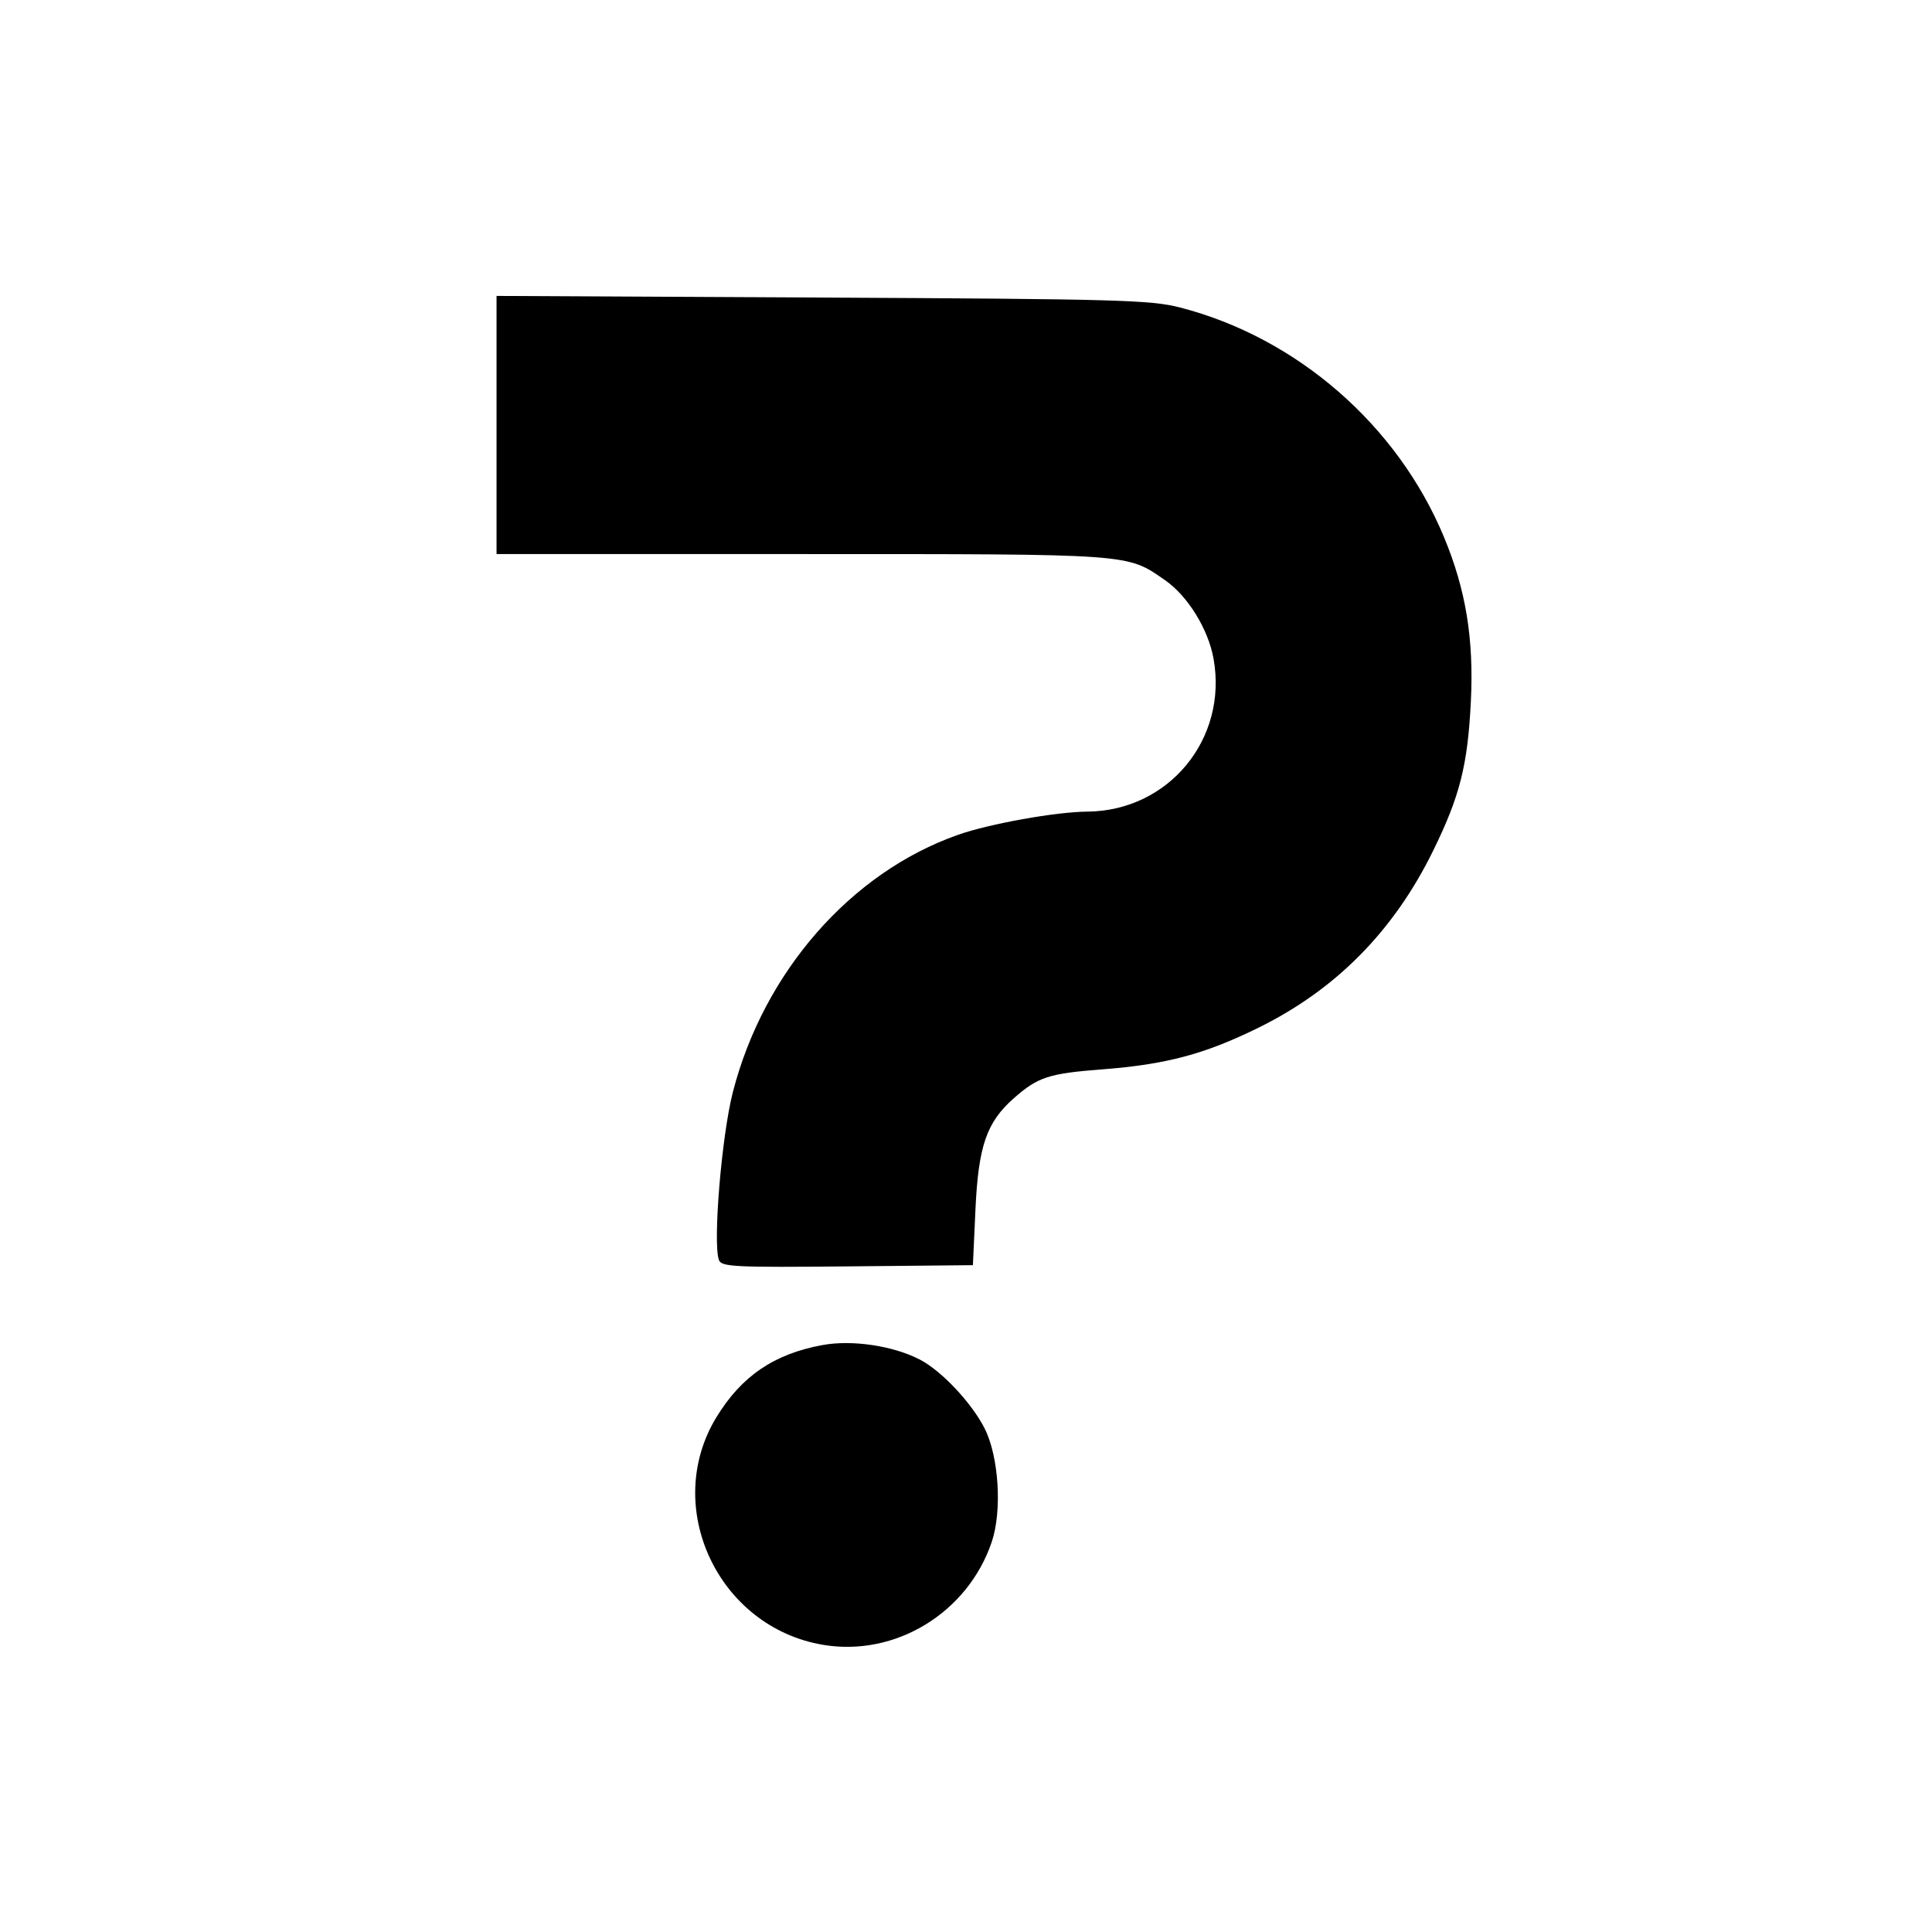
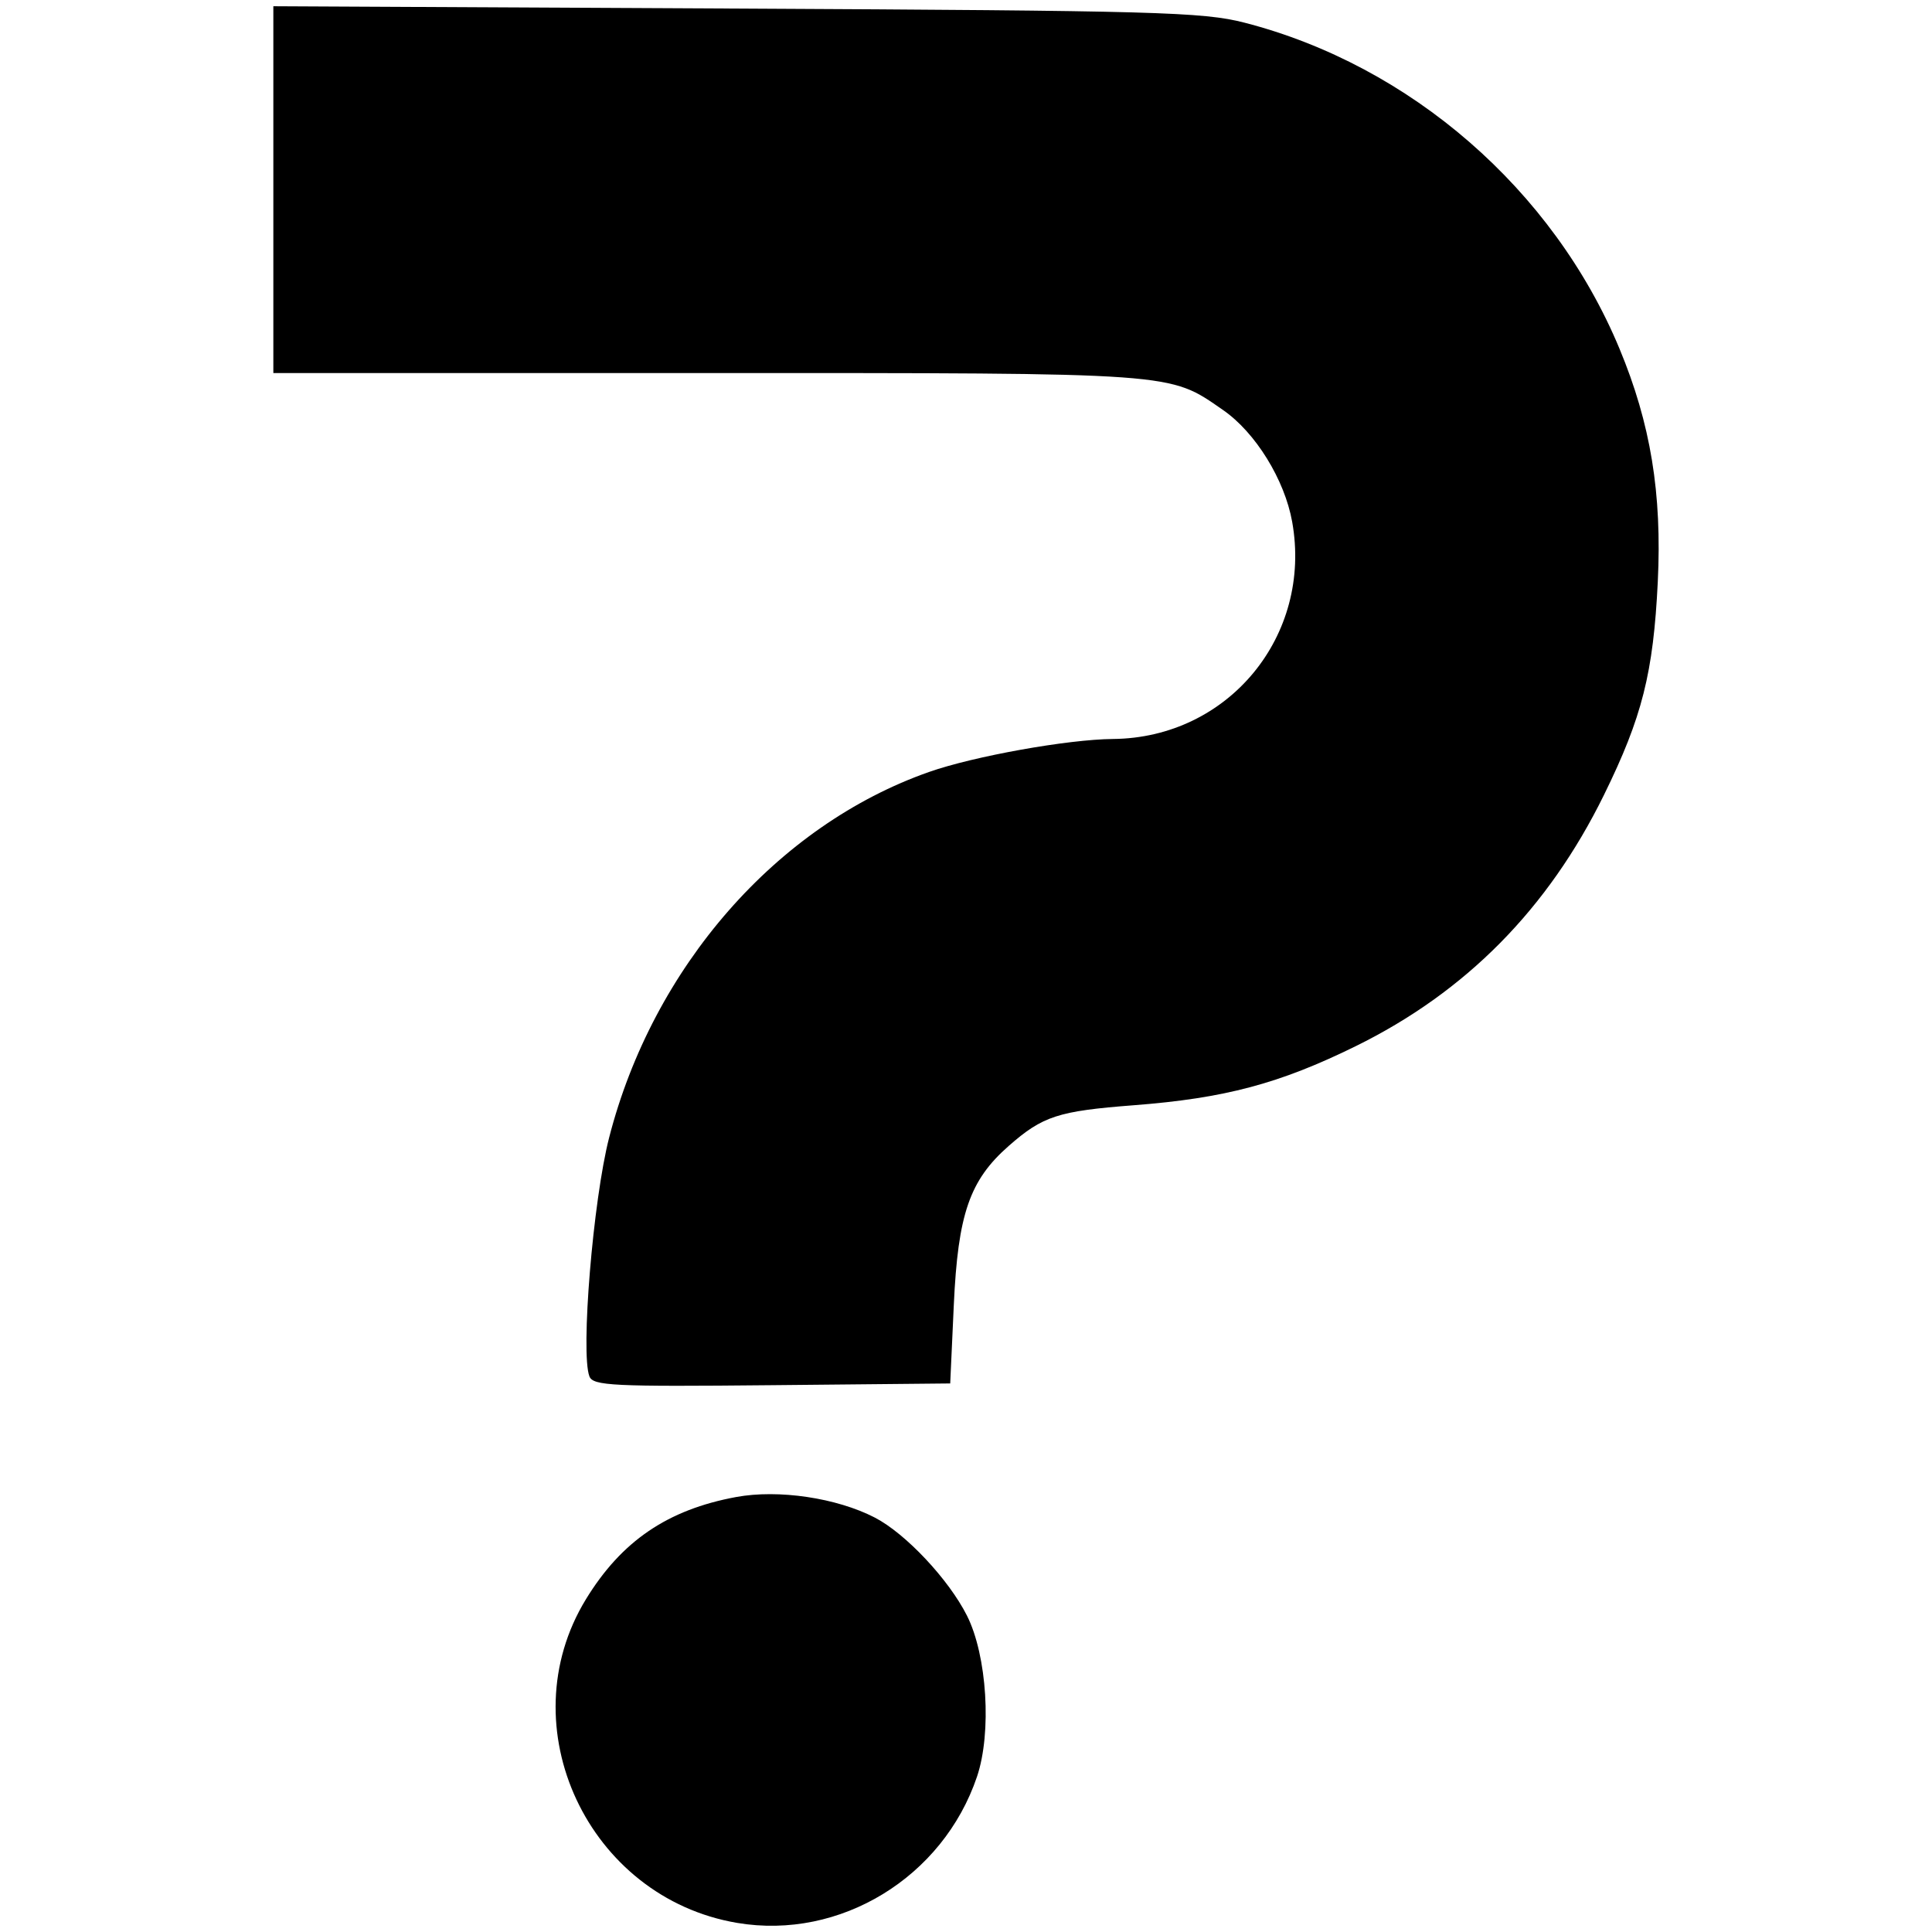
- <svg xmlns="http://www.w3.org/2000/svg" fill-rule="evenodd" stroke-linecap="round" stroke-linejoin="round" stroke-miterlimit="1.5" clip-rule="evenodd" viewBox="0 0 220 220" height="200" width="200">
+ <svg xmlns="http://www.w3.org/2000/svg" fill-rule="evenodd" stroke-linecap="round" stroke-linejoin="round" stroke-miterlimit="1.5" clip-rule="evenodd" viewBox="56.042 33.197 112.019 154.831" height="200" width="200">
  <path d="M93.717 187.299c-11.96-2.018-18.367-15.723-12.125-25.937 2.85-4.663 6.544-7.178 12.036-8.193 3.391-.627 8.056.065 11.118 1.648 2.464 1.274 5.915 4.946 7.382 7.855 1.613 3.197 1.998 9.374.805 12.907-2.729 8.078-10.978 13.11-19.216 11.72m-11.846-43.802c-.717-1.868.294-14.118 1.579-19.125 3.507-13.67 13.435-25.02 25.641-29.31 3.588-1.261 11.12-2.612 14.736-2.643 9.246-.079 16-8.262 14.364-17.403-.605-3.382-2.943-7.163-5.539-8.959-4.375-3.028-3.492-2.964-41.323-2.964H56.542V33.697l37.08.186c33.648.169 37.42.273 40.749 1.131 13.3 3.426 24.751 13.382 30.052 26.129 2.497 6.004 3.414 11.594 3.068 18.69-.356 7.294-1.251 10.838-4.309 17.064-4.486 9.134-11.071 15.799-19.901 20.142-6.114 3.007-10.493 4.172-17.788 4.733-6.061.466-7.292.866-10.019 3.261-3.134 2.752-4.066 5.452-4.4 12.745l-.288 6.289-14.295.139c-12.771.125-14.33.049-14.621-.709" />
</svg>
